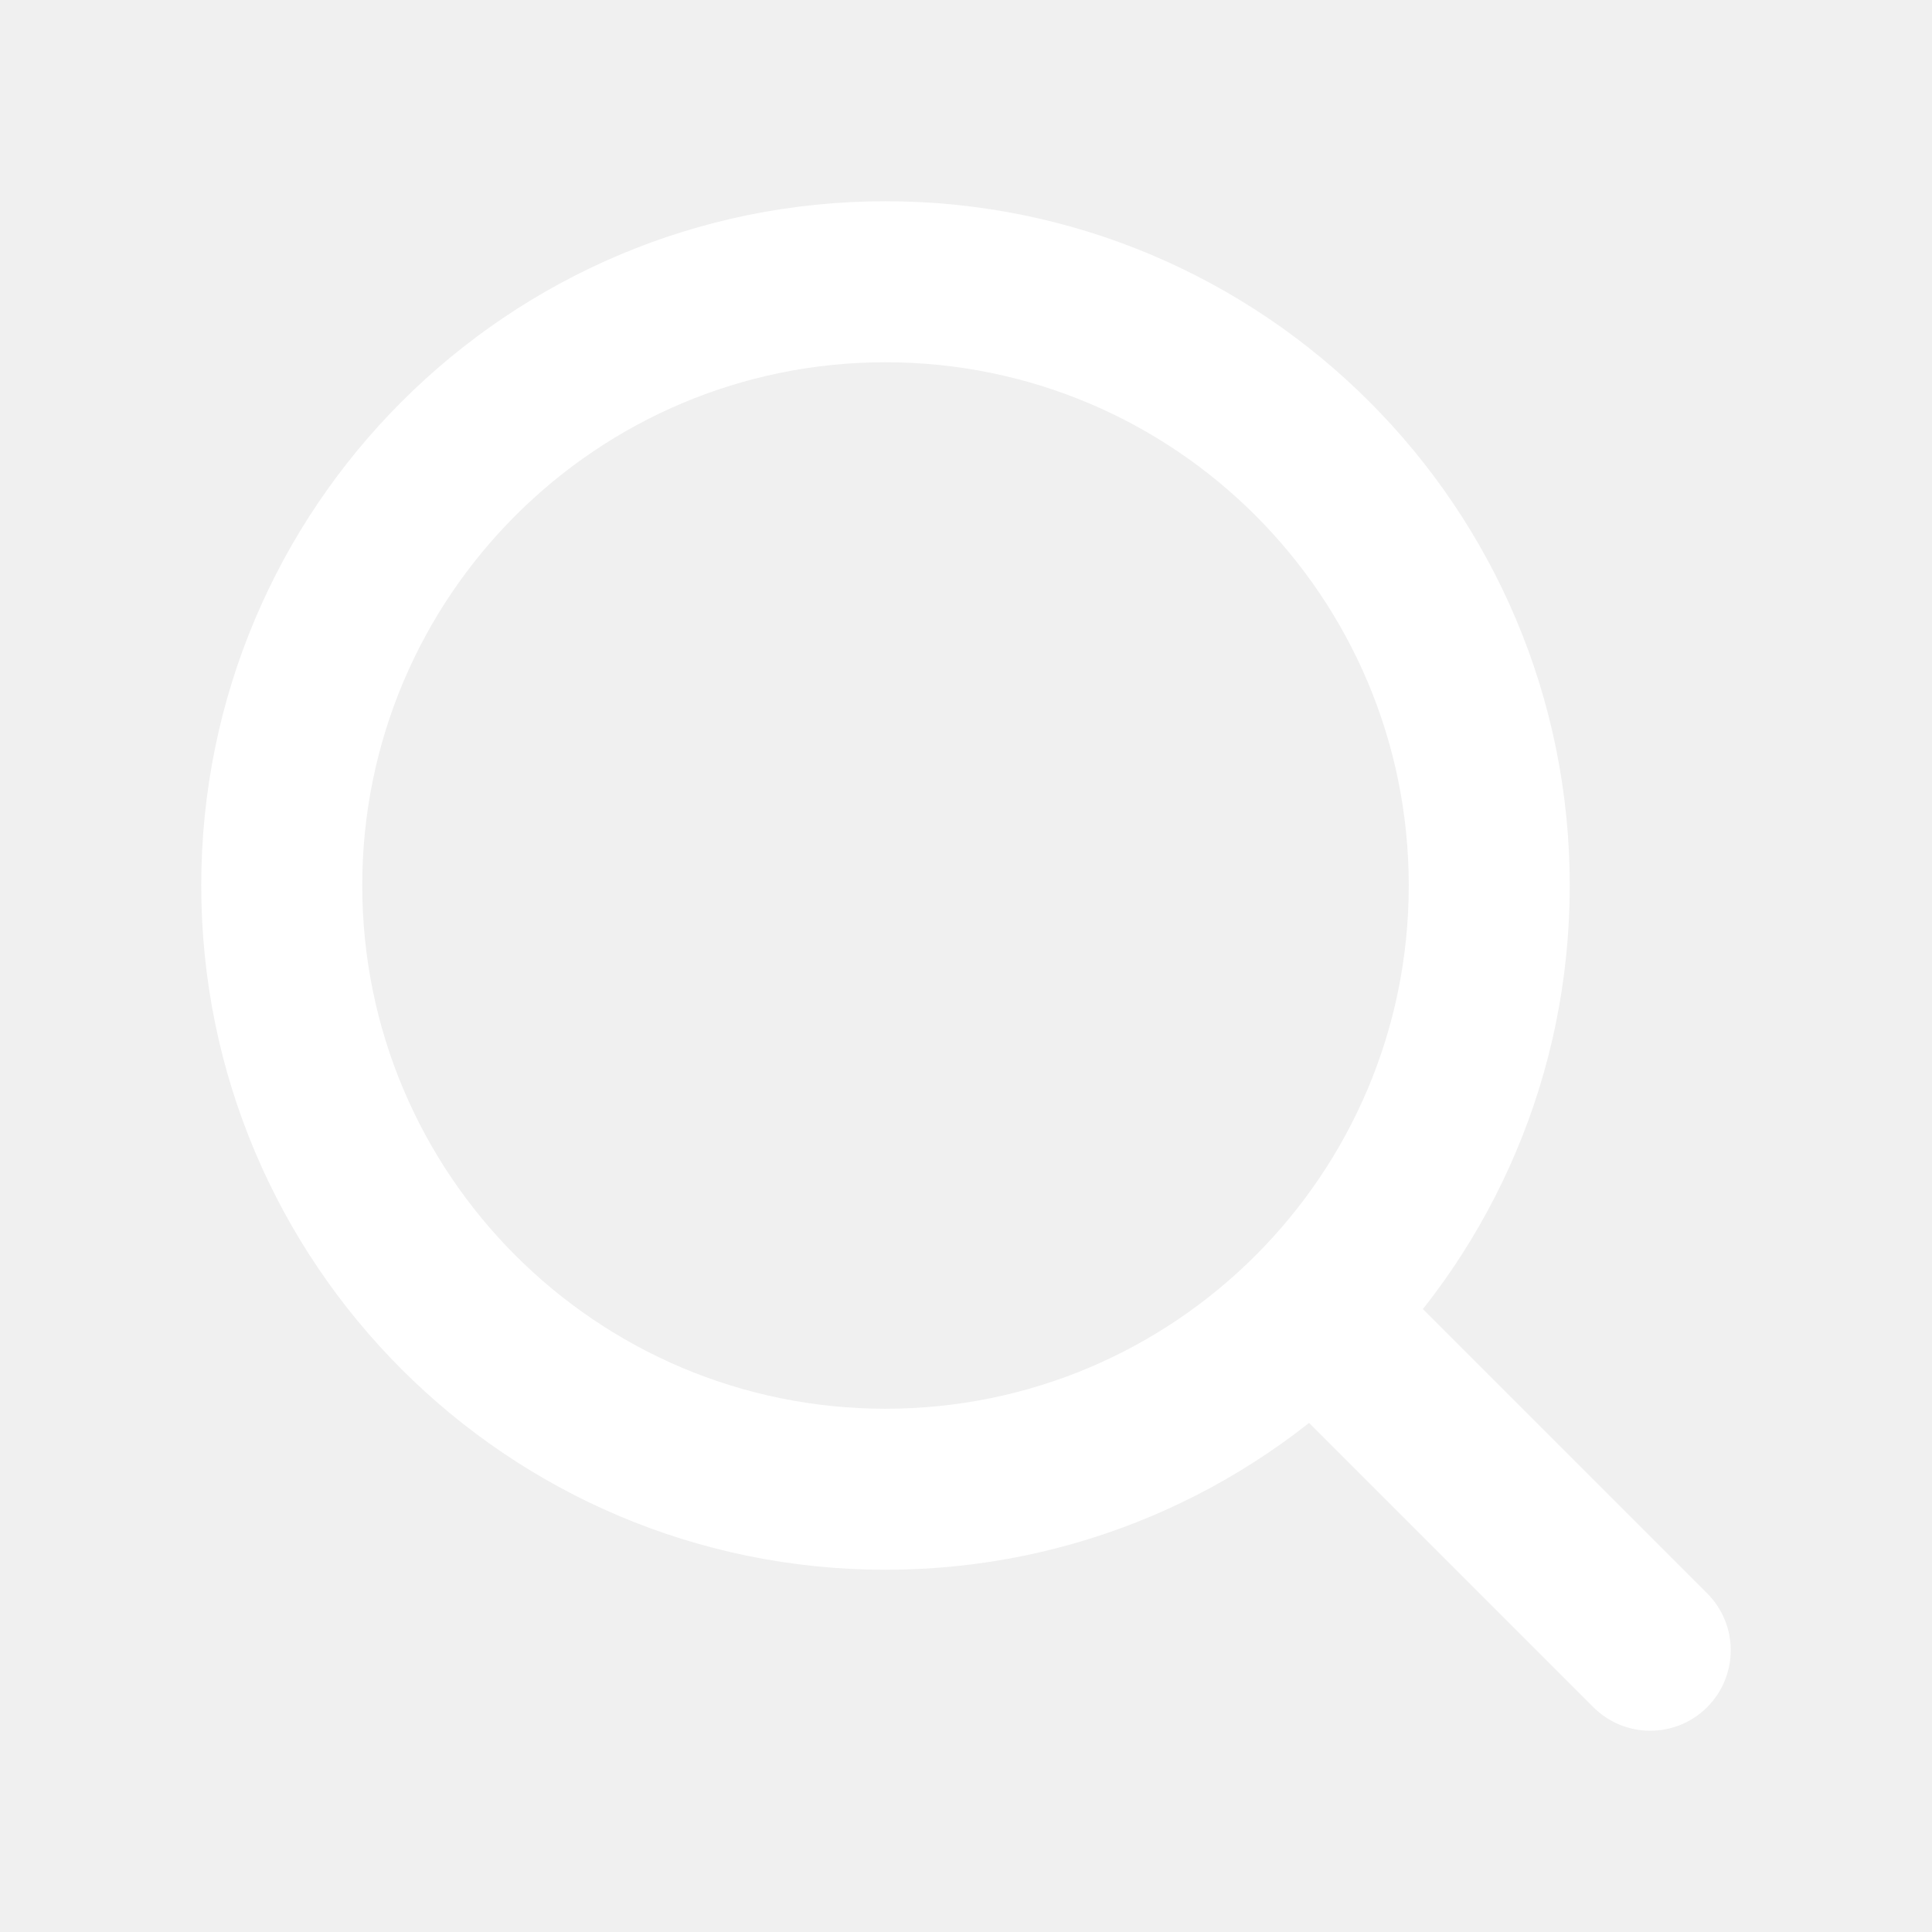
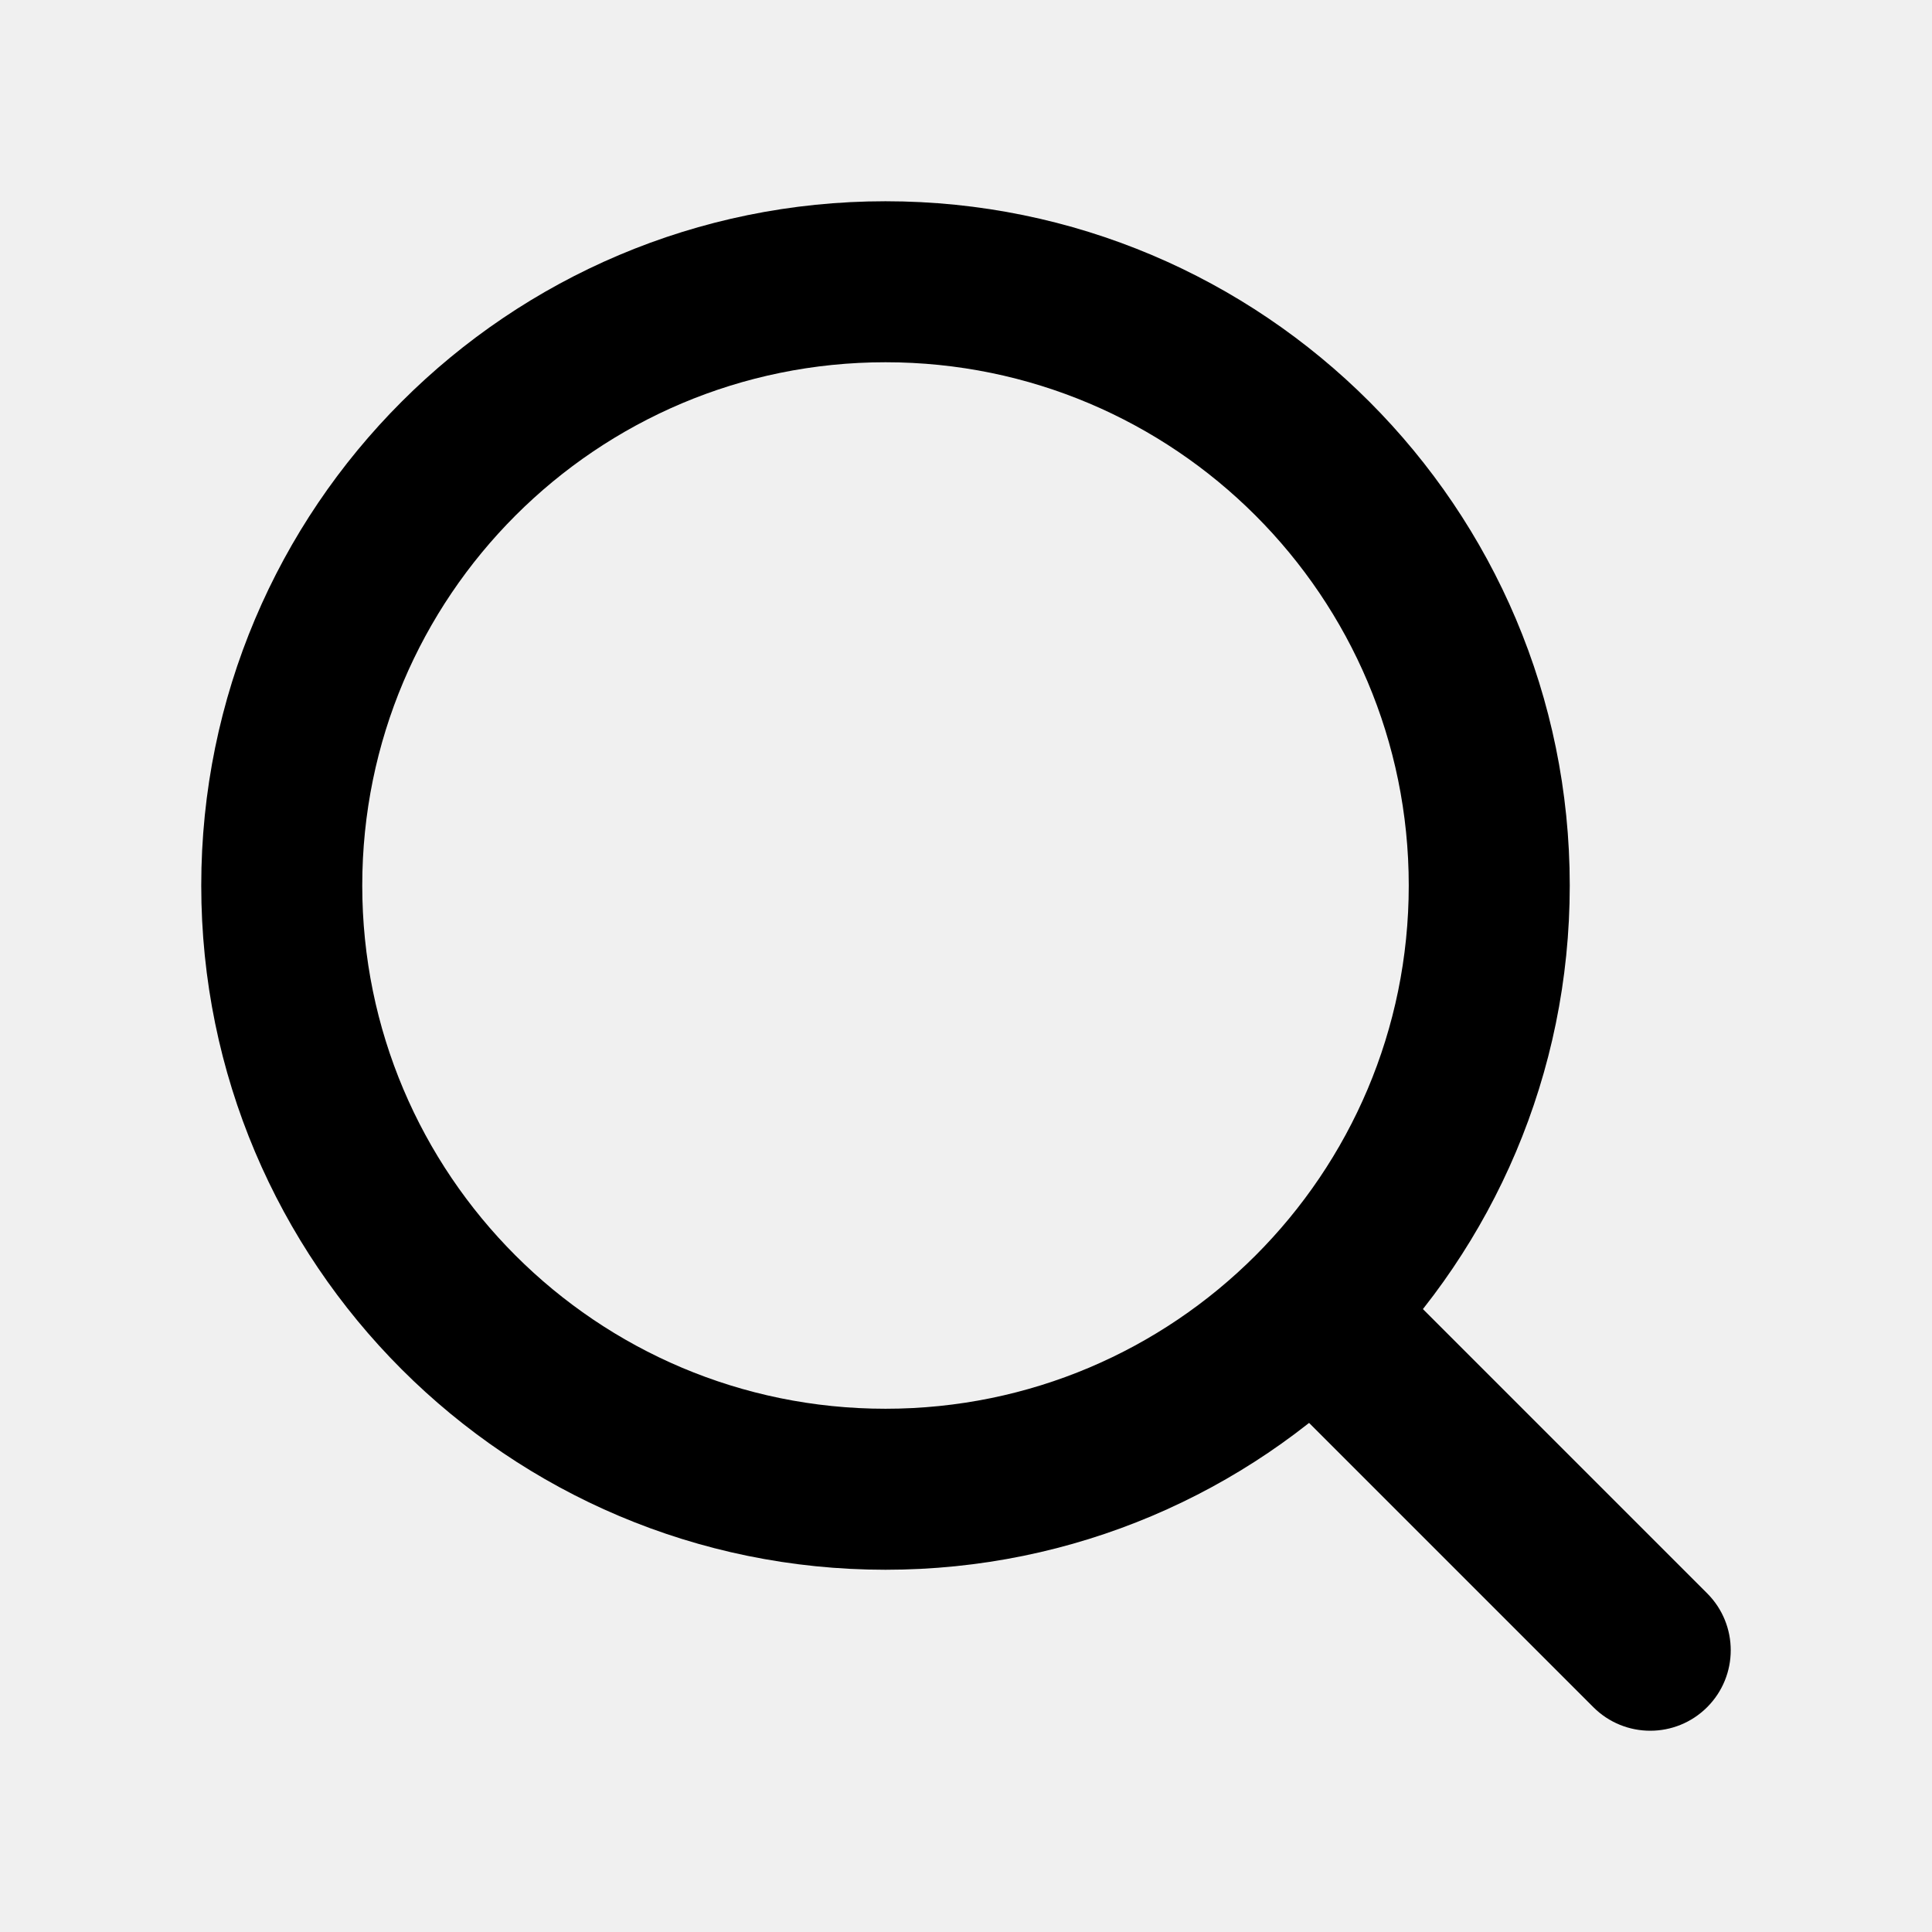
<svg xmlns="http://www.w3.org/2000/svg" width="26" height="26" viewBox="0 0 48 48" fill="none">
-   <path fill-rule="evenodd" clip-rule="evenodd" d="M22 9C14.82 9 9 14.82 9 22C9 29.18 14.82 35 22 35C29.18 35 35 29.18 35 22C35 14.82 29.18 9 22 9ZM5 22C5 12.611 12.611 5 22 5C31.389 5 39 12.611 39 22C39 31.389 31.389 39 22 39C12.611 39 5 31.389 5 22Z" fill="white" />
-   <path fill-rule="evenodd" clip-rule="evenodd" d="M39.586 42.414L30.586 33.414L33.414 30.586L42.414 39.586C43.195 40.367 43.195 41.633 42.414 42.414C41.633 43.195 40.367 43.195 39.586 42.414Z" fill="white" />
+   <path fill-rule="evenodd" clip-rule="evenodd" d="M22 9C14.82 9 9 14.82 9 22C9 29.18 14.82 35 22 35C29.18 35 35 29.18 35 22C35 14.82 29.18 9 22 9ZM5 22C5 12.611 12.611 5 22 5C31.389 5 39 12.611 39 22C39 31.389 31.389 39 22 39C12.611 39 5 31.389 5 22Z" fill="currentColor" stroke-width="1" />
+   <path fill-rule="evenodd" clip-rule="evenodd" d="M39.586 42.414L30.586 33.414L33.414 30.586L42.414 39.586C43.195 40.367 43.195 41.633 42.414 42.414C41.633 43.195 40.367 43.195 39.586 42.414Z" fill="currentColor" stroke-width="1" />
</svg>
